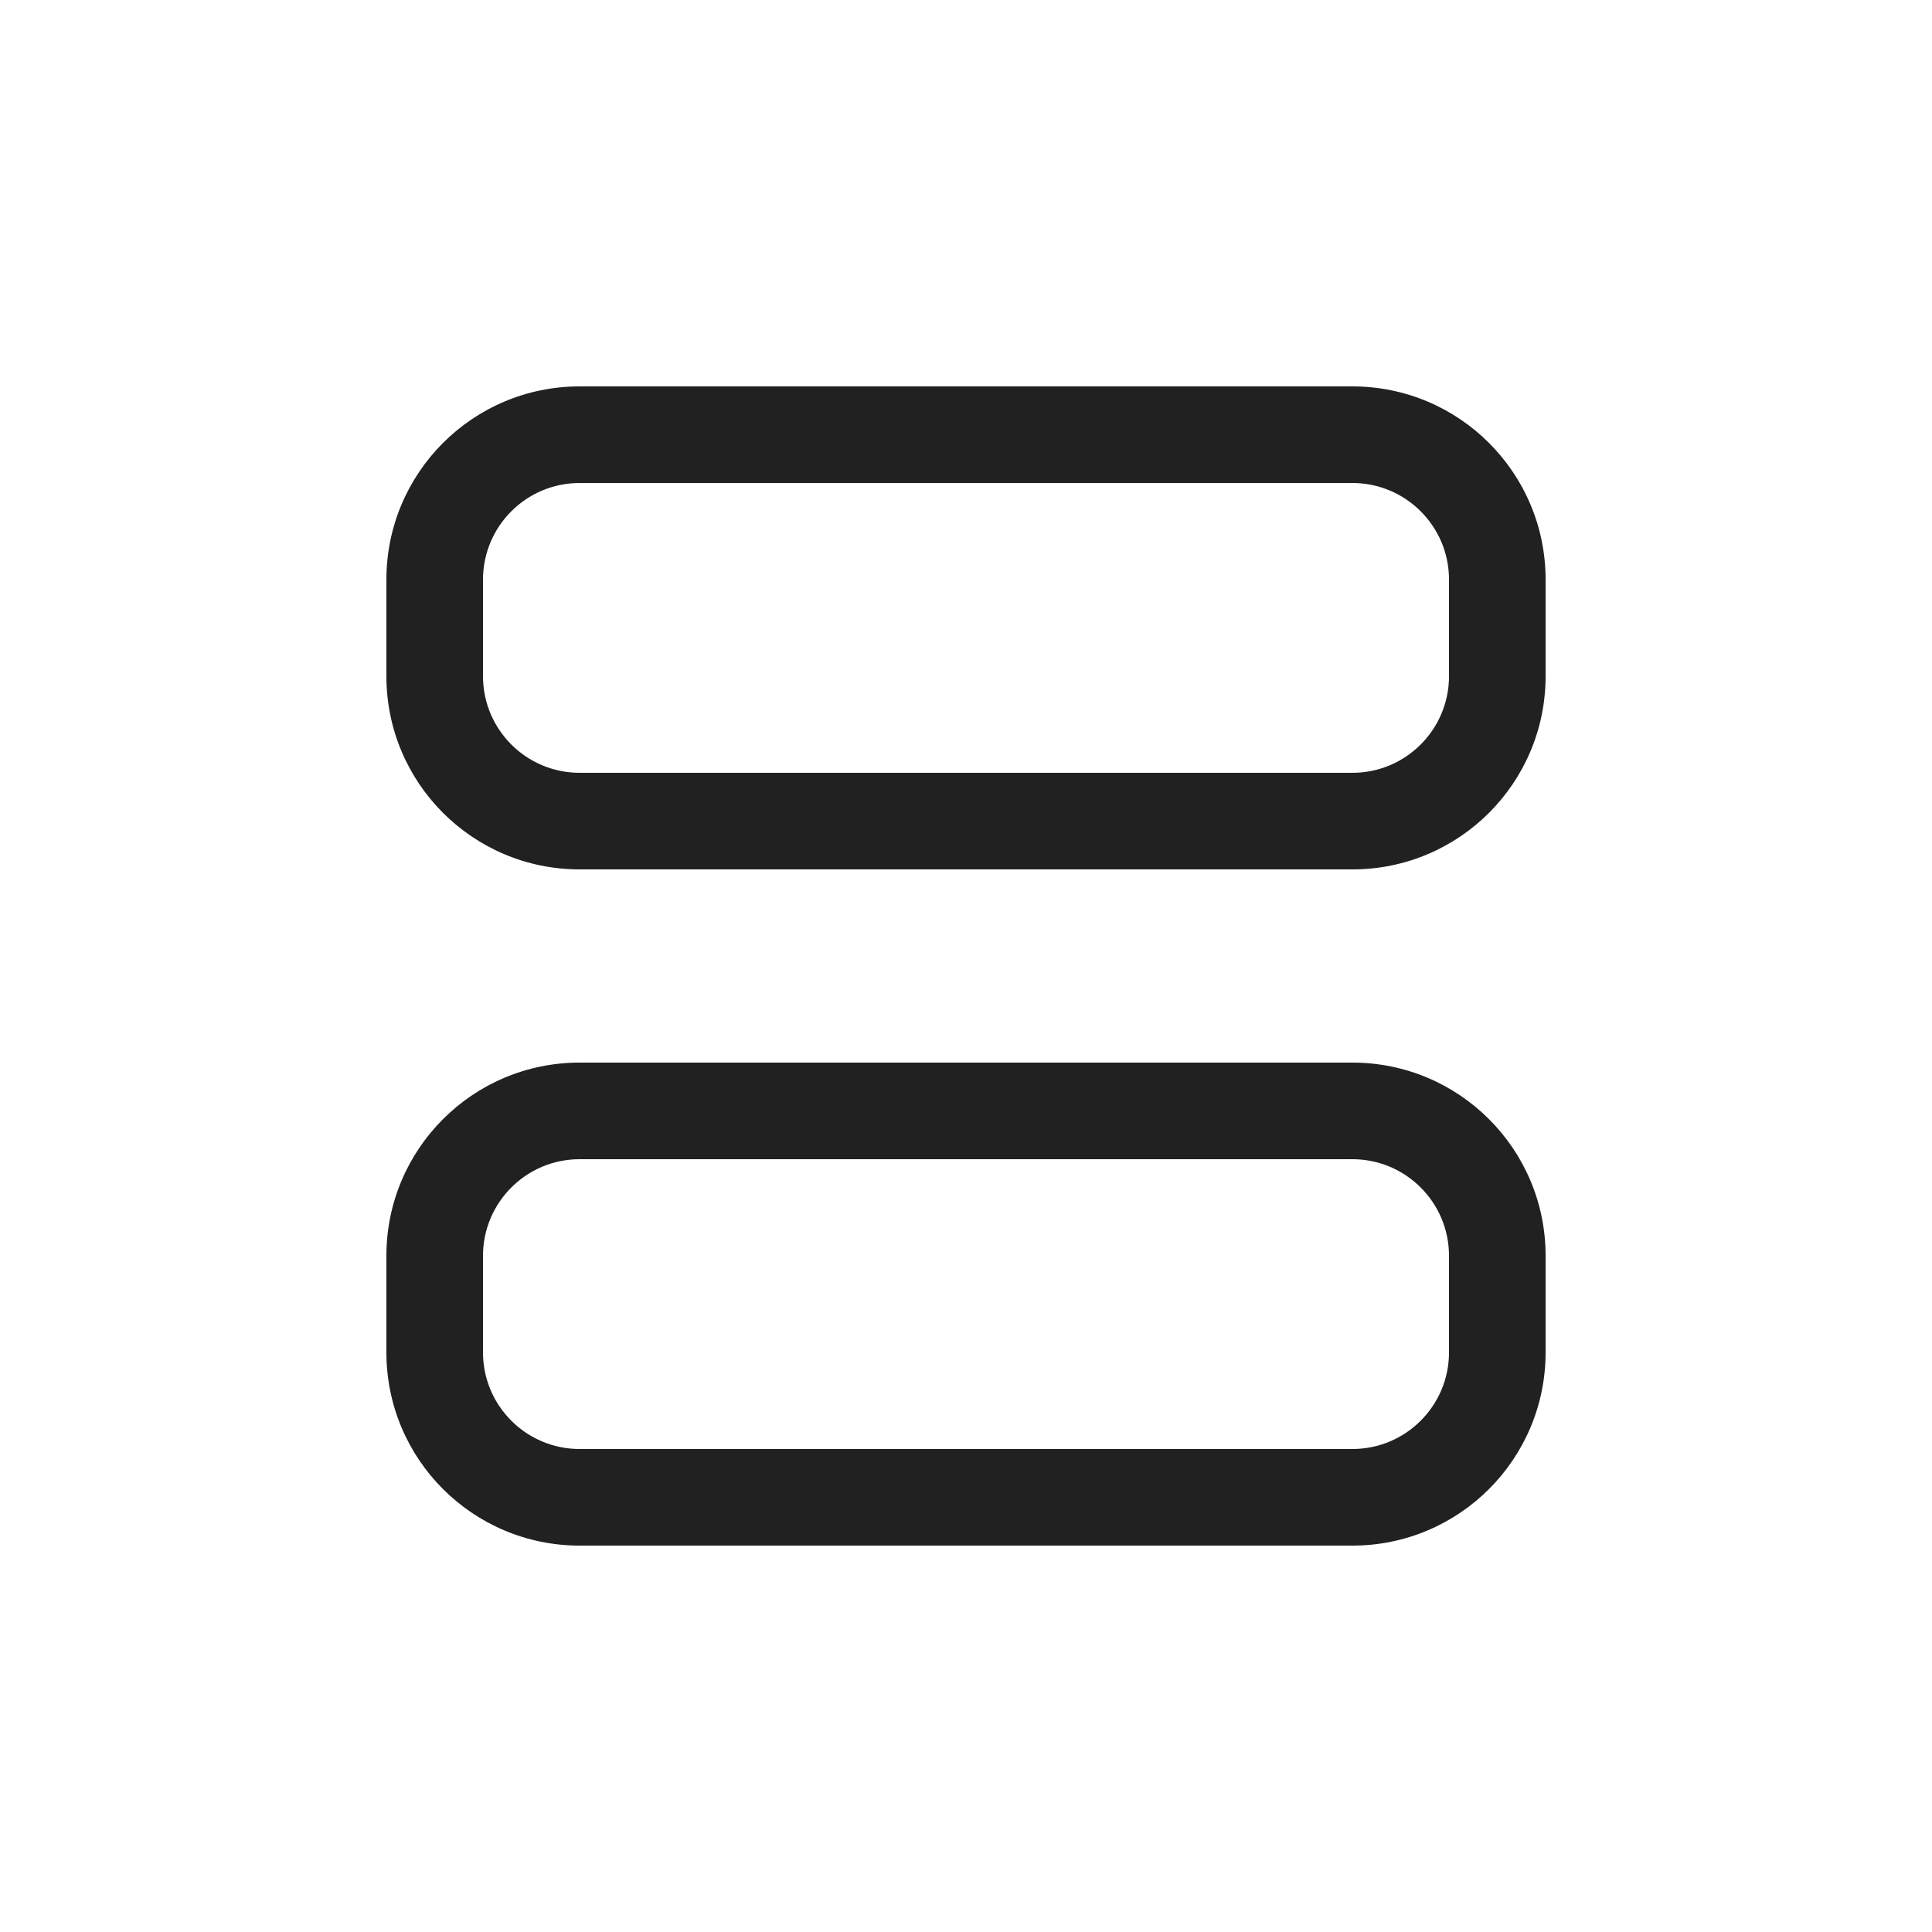
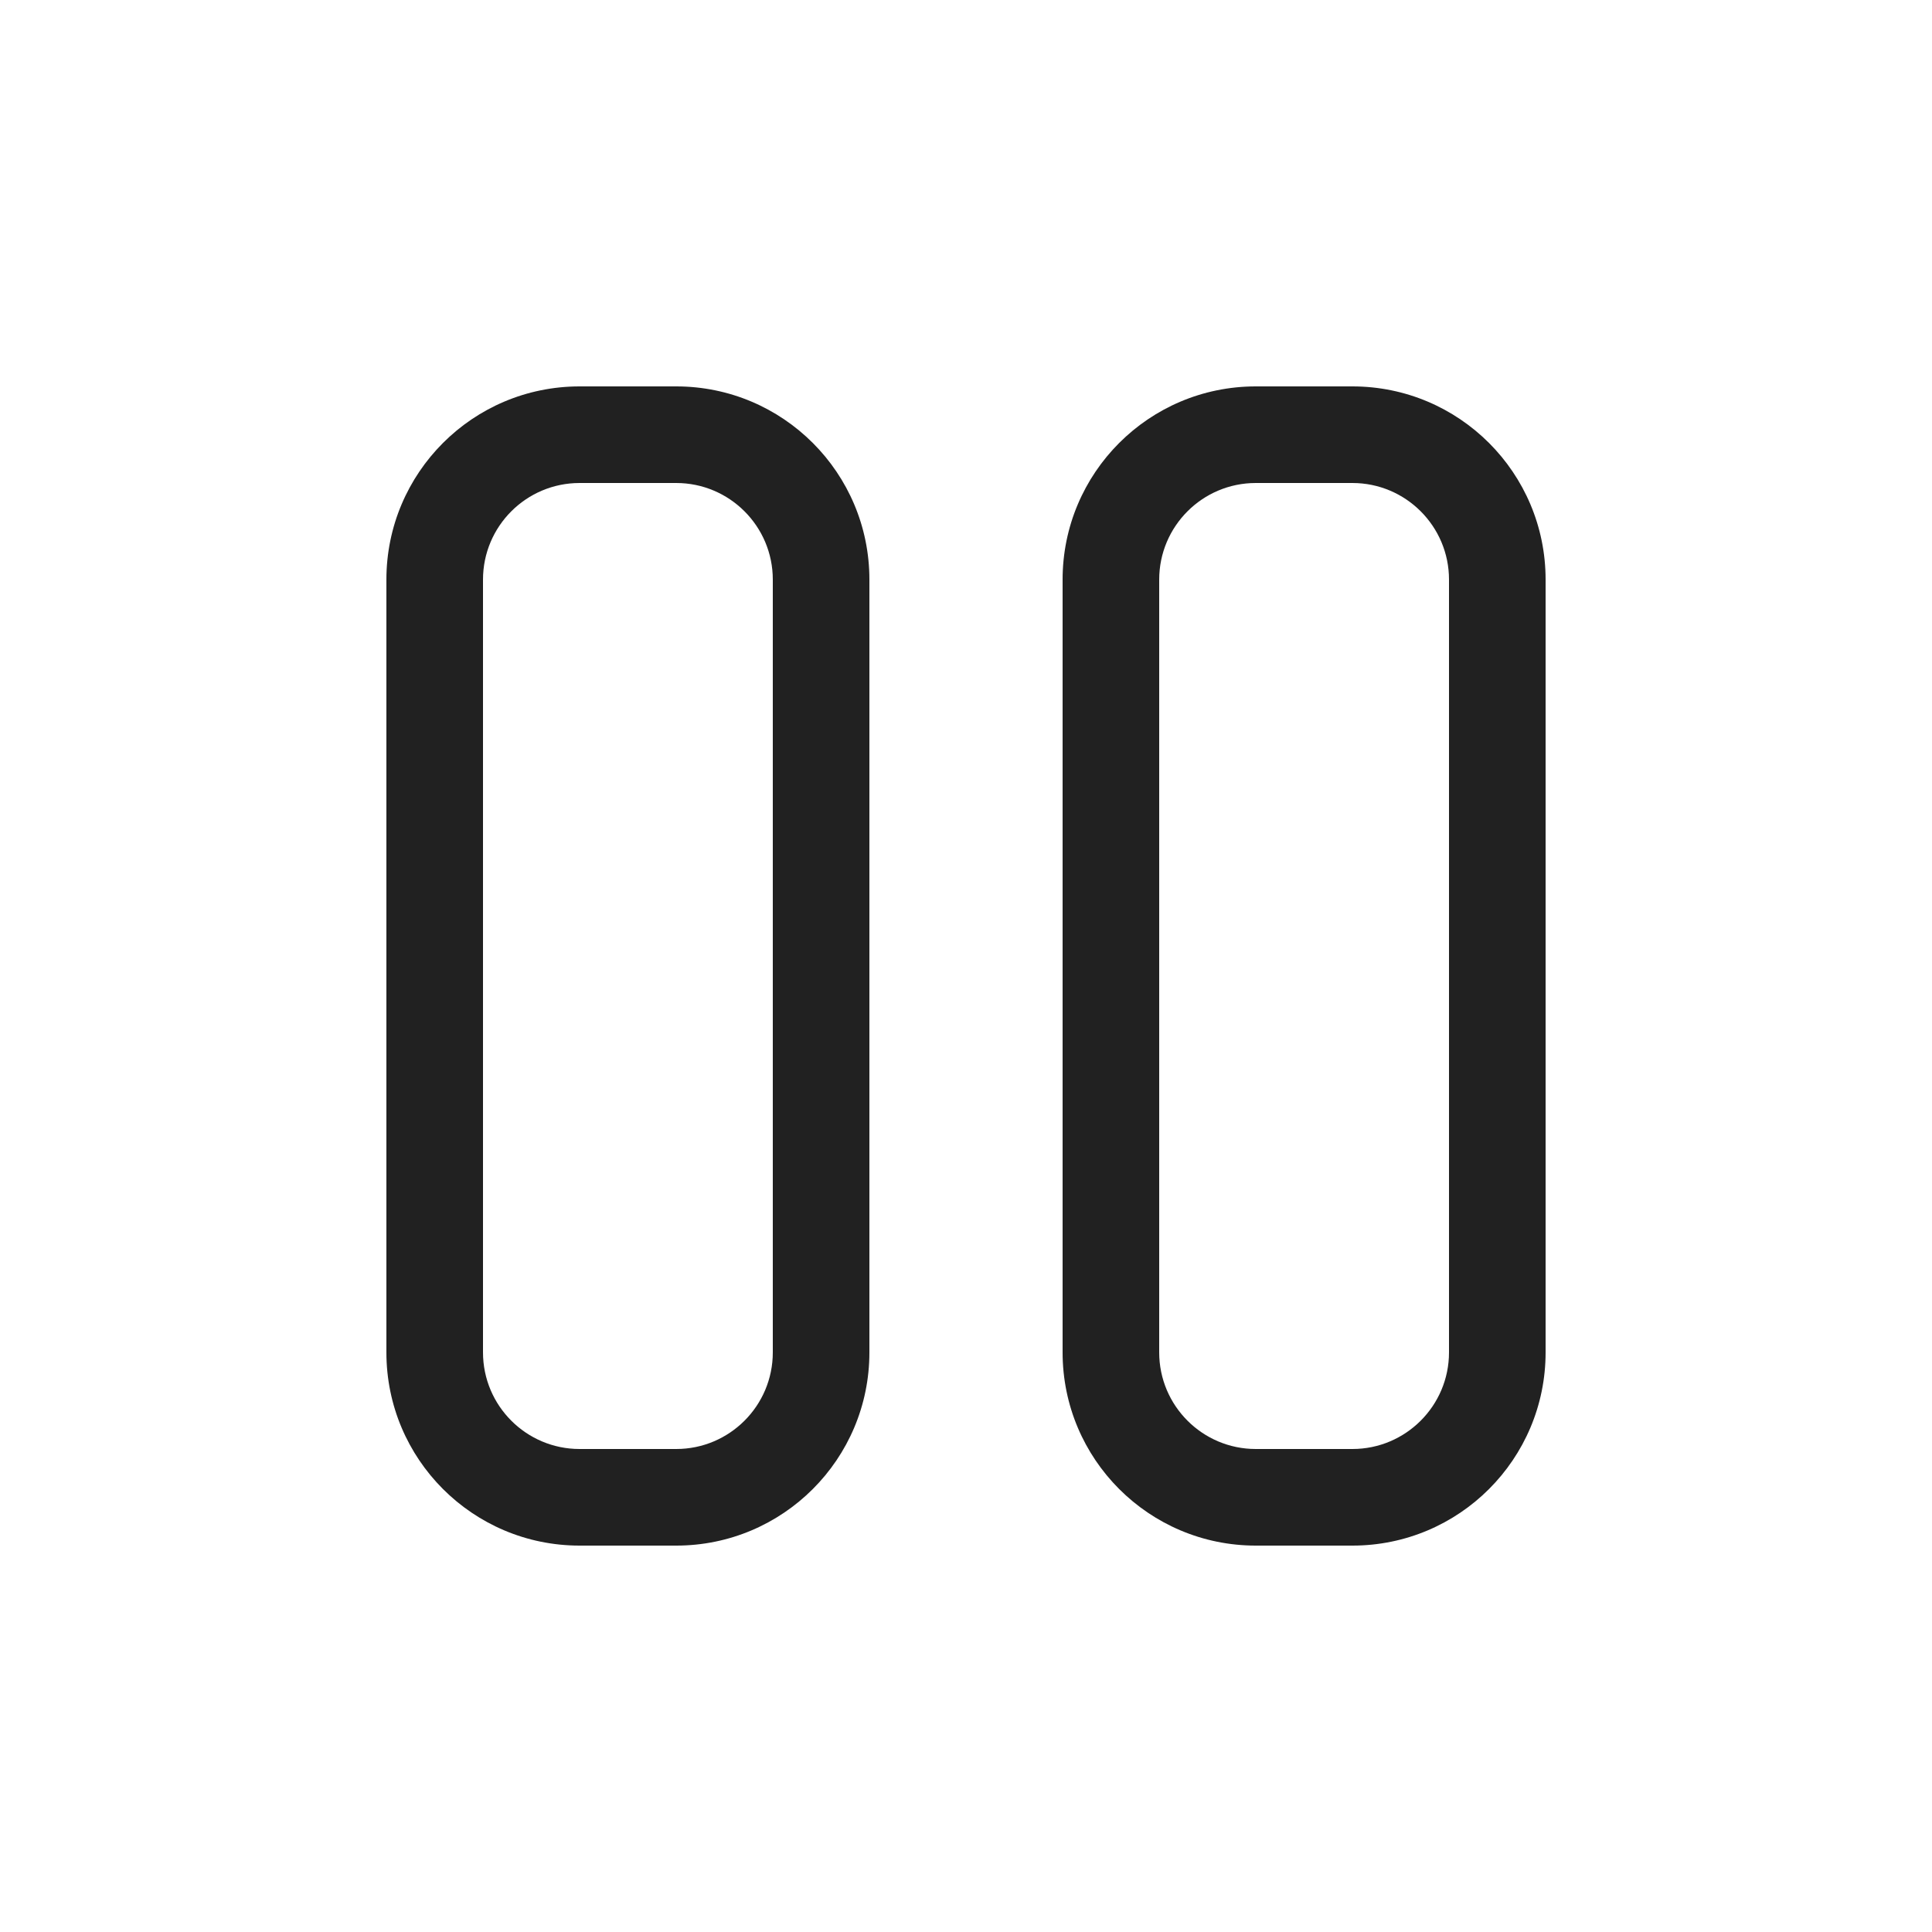
<svg xmlns="http://www.w3.org/2000/svg" width="20" height="20" viewBox="0 0 20 20" fill="none">
-   <path d="M6 4C4.895 4 4 4.895 4 6V7C4 8.105 4.895 9 6 9H14C15.105 9 16 8.105 16 7V6C16 4.895 15.105 4 14 4H6ZM5 6C5 5.448 5.448 5 6 5H14C14.552 5 15 5.448 15 6V7C15 7.552 14.552 8 14 8H6C5.448 8 5 7.552 5 7V6Z" fill="#212121" />
-   <path d="M6 11C4.895 11 4 11.895 4 13V14C4 15.105 4.895 16 6 16H14C15.105 16 16 15.105 16 14V13C16 11.895 15.105 11 14 11H6ZM5 13C5 12.448 5.448 12 6 12H14C14.552 12 15 12.448 15 13V14C15 14.552 14.552 15 14 15H6C5.448 15 5 14.552 5 14V13Z" fill="#212121" />
+   <path d="M6 4H7C8.105 4 9 4.895 9 6V14C9 15.105 8.105 16 7 16H6C4.895 16 4 15.105 4 14V6C4 4.895 4.895 4 6 4ZM5 6V14C5 14.552 5.448 15 6 15H7C7.552 15 8 14.552 8 14V6C8 5.448 7.552 5 7 5H6C5.448 5 5 5.448 5 6Z" fill="#212121" />
+   <path d="M13 4C11.895 4 11 4.895 11 6V14C11 15.105 11.895 16 13 16H14C15.105 16 16 15.105 16 14V6C16 4.895 15.105 4 14 4H13ZM12 6C12 5.448 12.448 5 13 5H14C14.552 5 15 5.448 15 6V14C15 14.552 14.552 15 14 15H13C12.448 15 12 14.552 12 14V6Z" fill="#212121" />
</svg>
